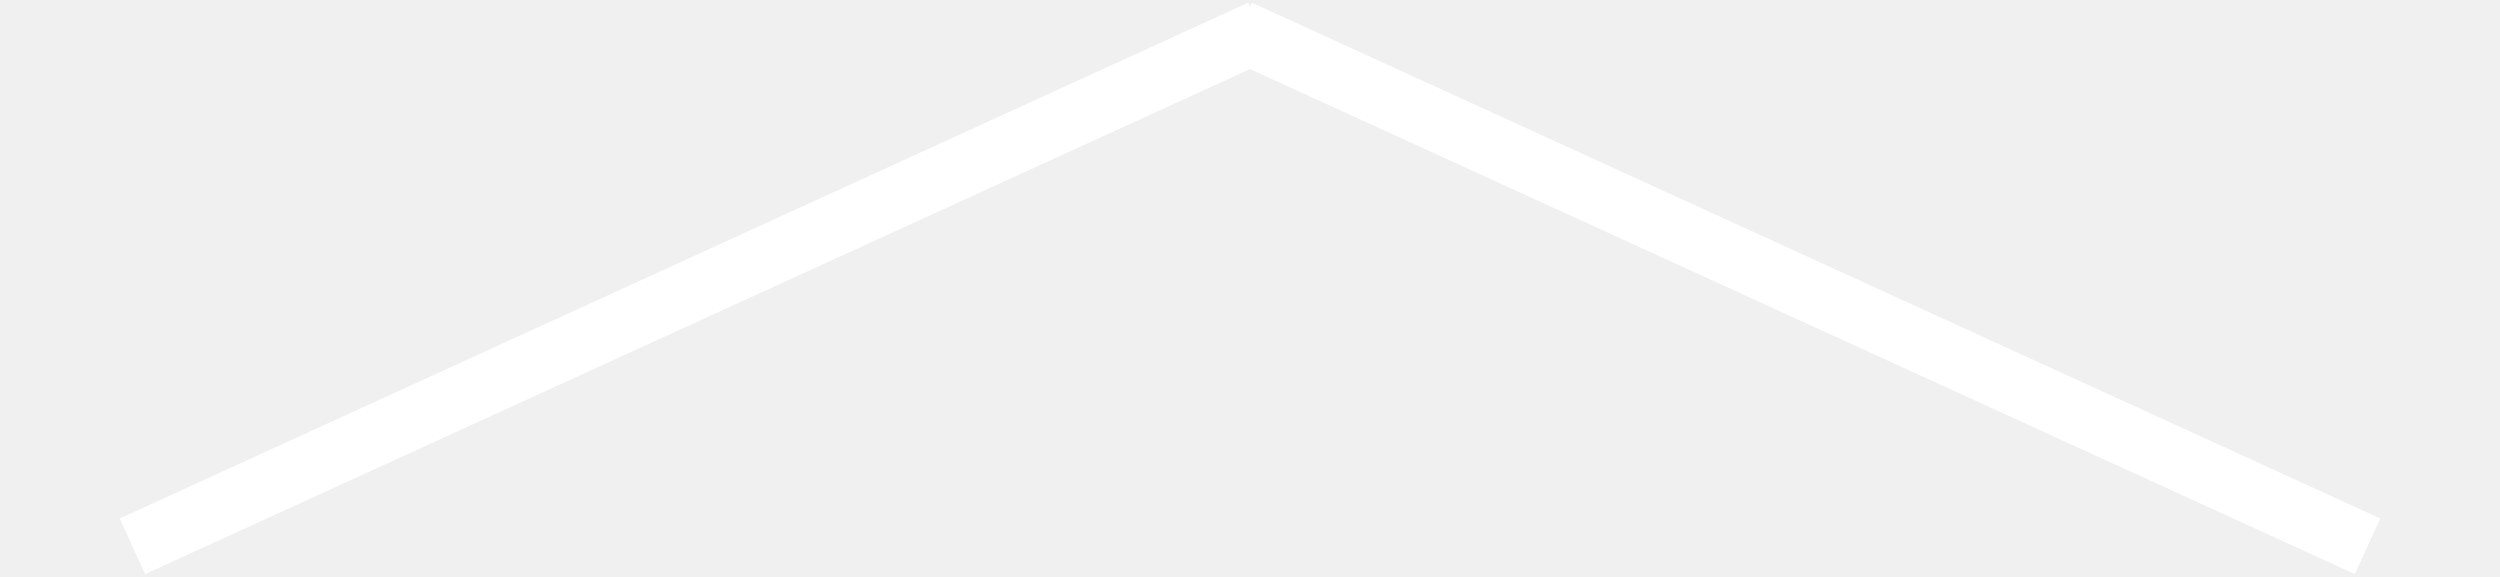
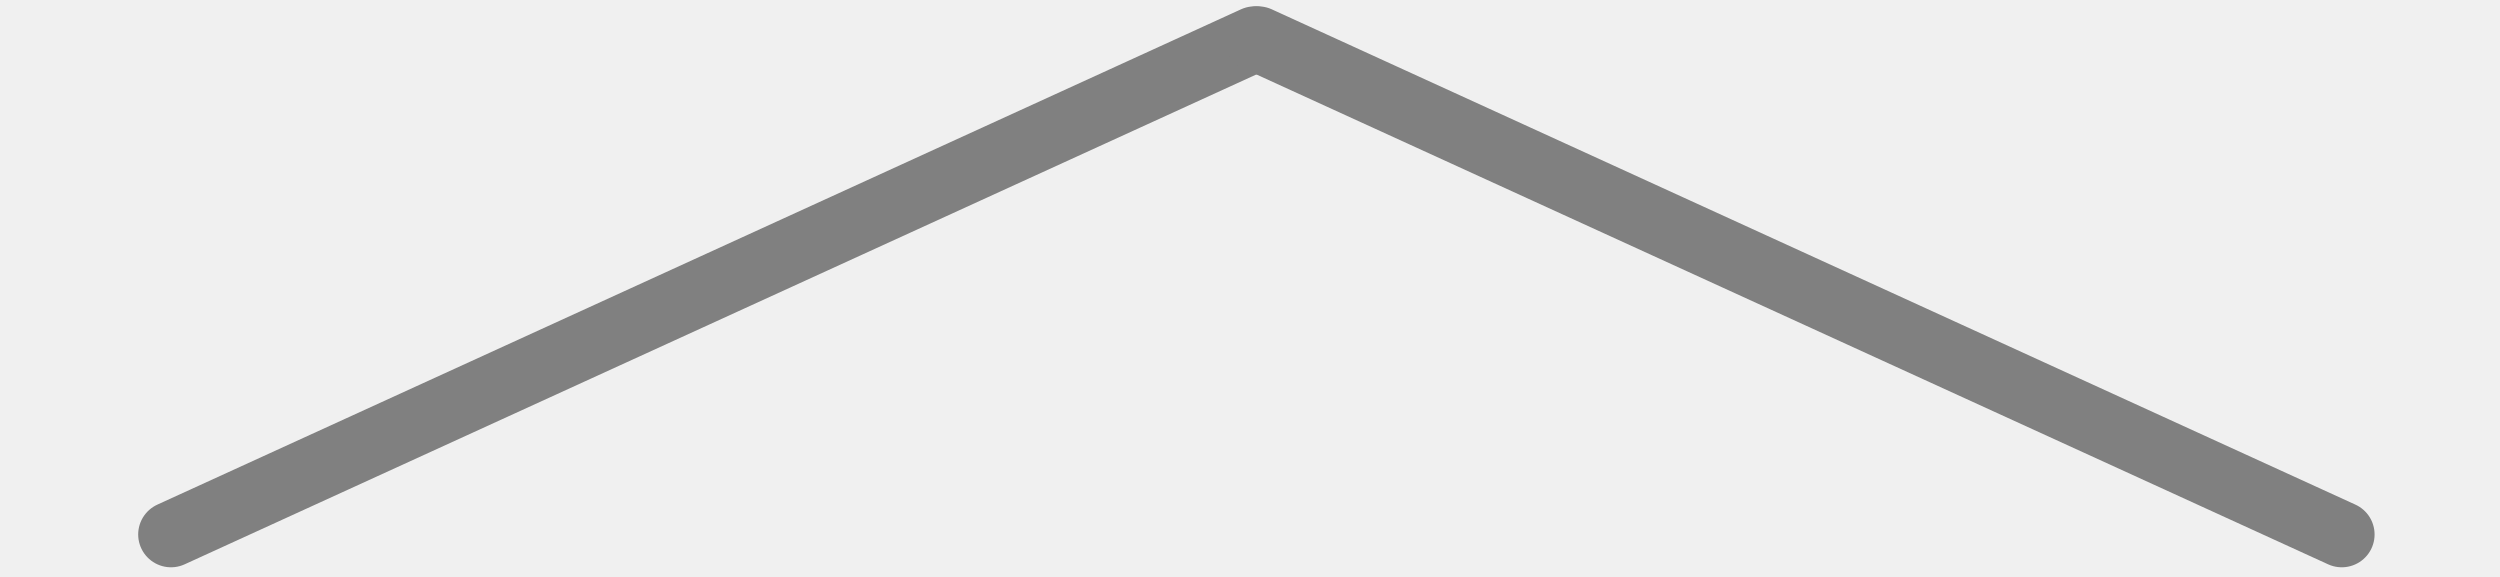
- <svg xmlns="http://www.w3.org/2000/svg" xmlns:xlink="http://www.w3.org/1999/xlink" version="1.1" preserveAspectRatio="xMidYMid meet" viewBox="-1.413 52.804 638.826 160.478" width="621.83" height="143.48">
-   <defs>
-     <path d="M321 61.3L7.09 204.78" id="b7E5T1YK7e" />
-     <path d="M315 61.3L628.91 204.78" id="aEFjmVMZ2" />
-   </defs>
+ <svg xmlns="http://www.w3.org/2000/svg" version="1.1" id="Layer_1" x="0px" y="0px" width="621.83px" height="143.48px" viewBox="0 0 621.83 143.48" enable-background="new 0 0 621.83 143.48" xml:space="preserve">
  <g>
    <g>
-       <use xlink:href="#b7E5T1YK7e" opacity="1" fill="#2e420d" fill-opacity="1" />
+       <path id="b7E5T1YK7e" fill="#2E420D" stroke="#808080" stroke-width="0.96" stroke-linecap="round" stroke-miterlimit="10" d="    M312.079,9.738L42.533,132.939" />
+     </g>
+     <g>
      <g>
-         <use xlink:href="#b7E5T1YK7e" opacity="1" fill-opacity="0" stroke="#ffffff" stroke-width="17" stroke-opacity="1" />
+         <path id="b7E5T1YK7e_1_" fill-opacity="0" stroke="#808080" stroke-width="16.327" stroke-linecap="round" d="M312.079,9.738     L42.533,132.939" />
      </g>
    </g>
+   </g>
+   <g>
    <g>
-       <use xlink:href="#aEFjmVMZ2" opacity="1" fill="#2e420d" fill-opacity="1" />
+       <path id="aEFjmVMZ2" fill="#2E420D" stroke="#808080" stroke-width="0.96" stroke-linecap="round" stroke-miterlimit="10" d="    M312.927,9.738l269.545,123.201" />
+     </g>
+     <g>
      <g>
-         <use xlink:href="#aEFjmVMZ2" opacity="1" fill-opacity="0" stroke="#ffffff" stroke-width="17" stroke-opacity="1" />
+         <path id="aEFjmVMZ2_1_" fill-opacity="0" stroke="#808080" stroke-width="16.327" stroke-linecap="round" d="M312.927,9.738     l269.545,123.201" />
      </g>
    </g>
  </g>
</svg>
